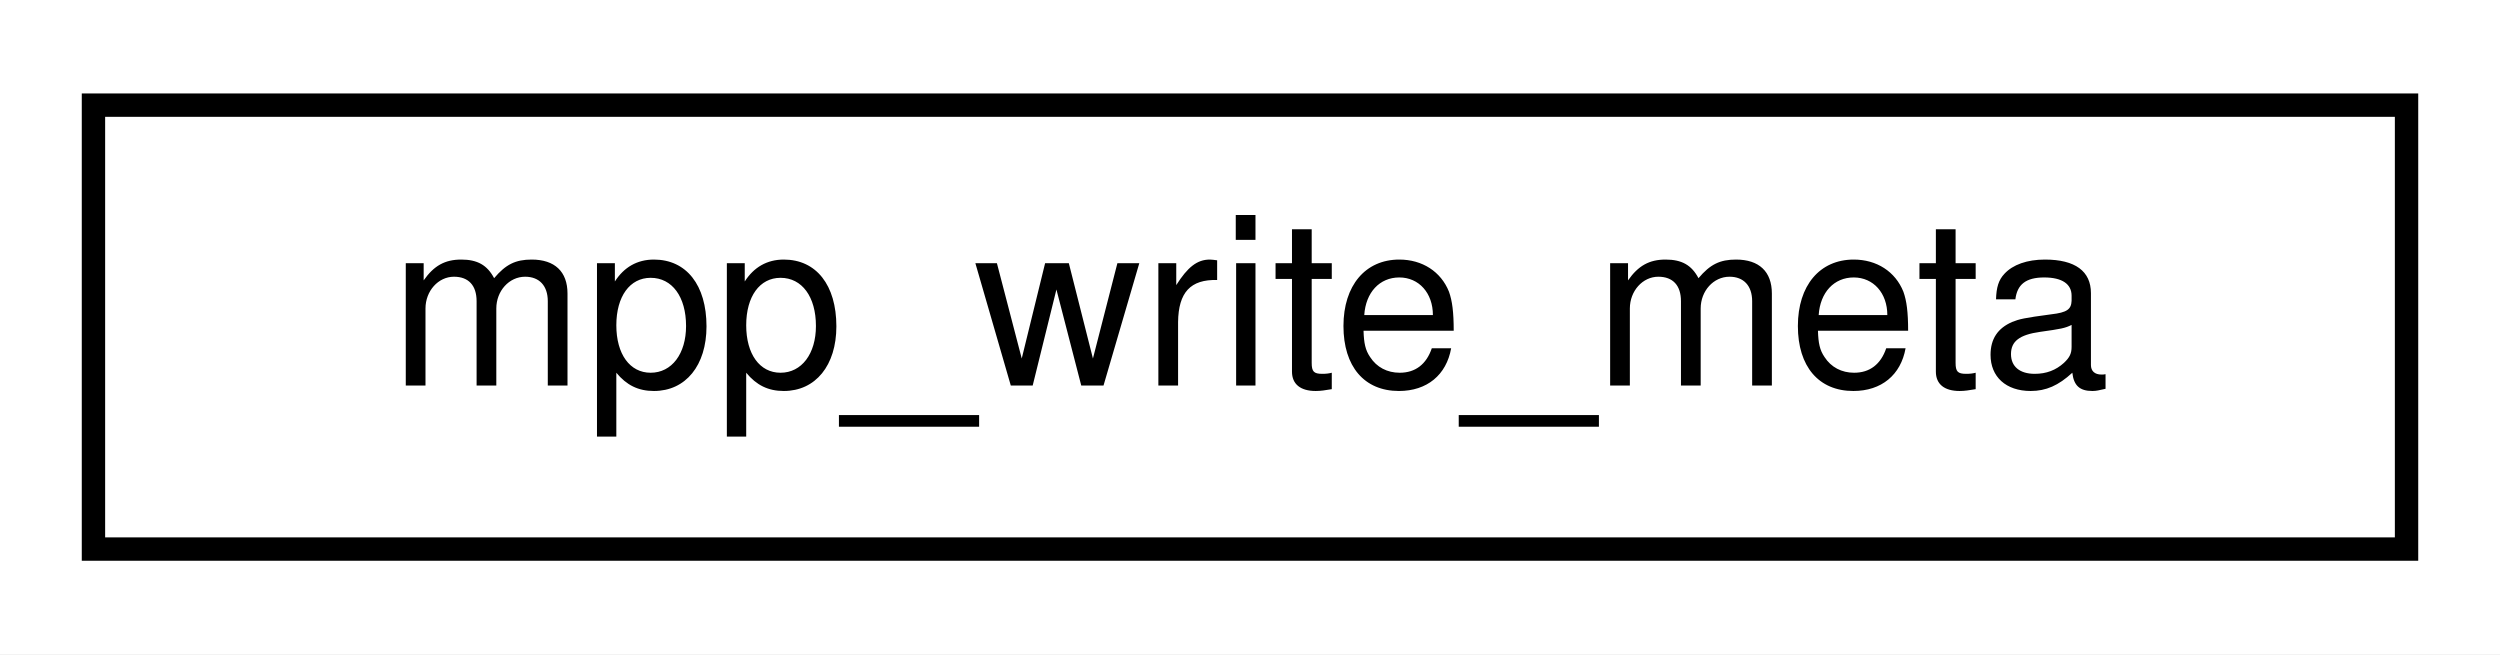
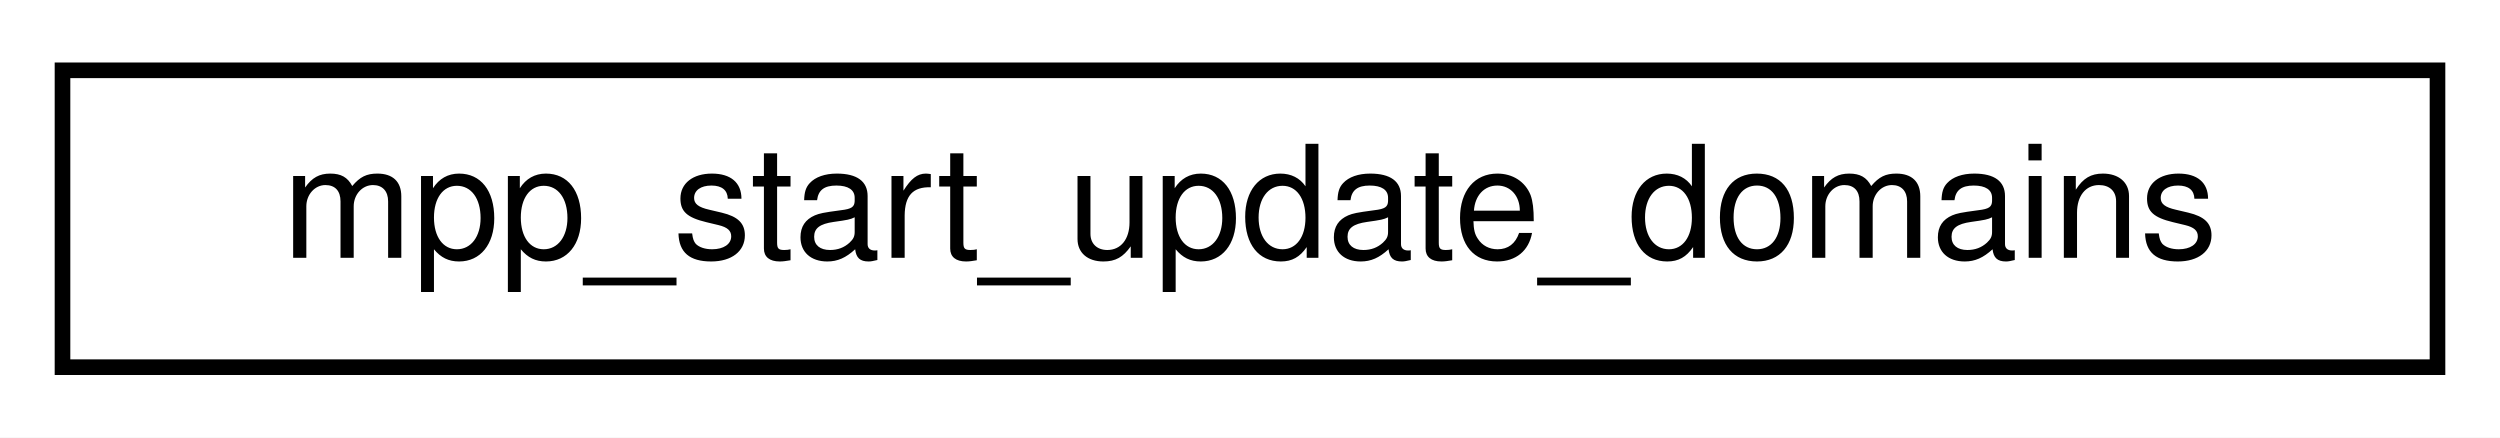
- <svg xmlns="http://www.w3.org/2000/svg" xmlns:xlink="http://www.w3.org/1999/xlink" width="107pt" height="28pt" viewBox="0.00 0.00 107.00 28.00">
+ <svg xmlns="http://www.w3.org/2000/svg" xmlns:xlink="http://www.w3.org/1999/xlink" width="160pt" height="28pt" viewBox="0.00 0.00 160.00 28.00">
  <g id="graph0" class="graph" transform="scale(1 1) rotate(0) translate(4 24)">
-     <polygon fill="white" stroke="transparent" points="-4,4 -4,-24 103,-24 103,4 -4,4" />
+     <polygon fill="white" stroke="transparent" points="-4,4 -4,-24 156,-24 156,4 -4,4" />
    <g id="node1" class="node">
      <g id="a_node1">
-         <a xlink:href="group__mpp__io__mod.html#interfacempp__io__mod_1_1mpp__write__meta" target="_top" xlink:title=" ">
-           <polygon fill="white" stroke="black" points="0,-0.5 0,-19.5 99,-19.5 99,-0.5 0,-0.5" />
-           <text text-anchor="middle" x="49.5" y="-7.5" font-family="Helvetica,sans-Serif" font-size="10.00">mpp_write_meta</text>
+         <a xlink:href="group__mpp__domains__mod.html#interfacempp__domains__mod_1_1mpp__start__update__domains" target="_top" xlink:title="Interface to start halo updates mpp_start_update_domains is used to start a halo update of a domain-d...">
+           <polygon fill="white" stroke="black" points="0,-0.5 0,-19.5 152,-19.5 152,-0.5 0,-0.5" />
+           <text text-anchor="middle" x="76" y="-7.5" font-family="Helvetica,sans-Serif" font-size="10.00">mpp_start_update_domains</text>
        </a>
      </g>
    </g>
  </g>
</svg>
